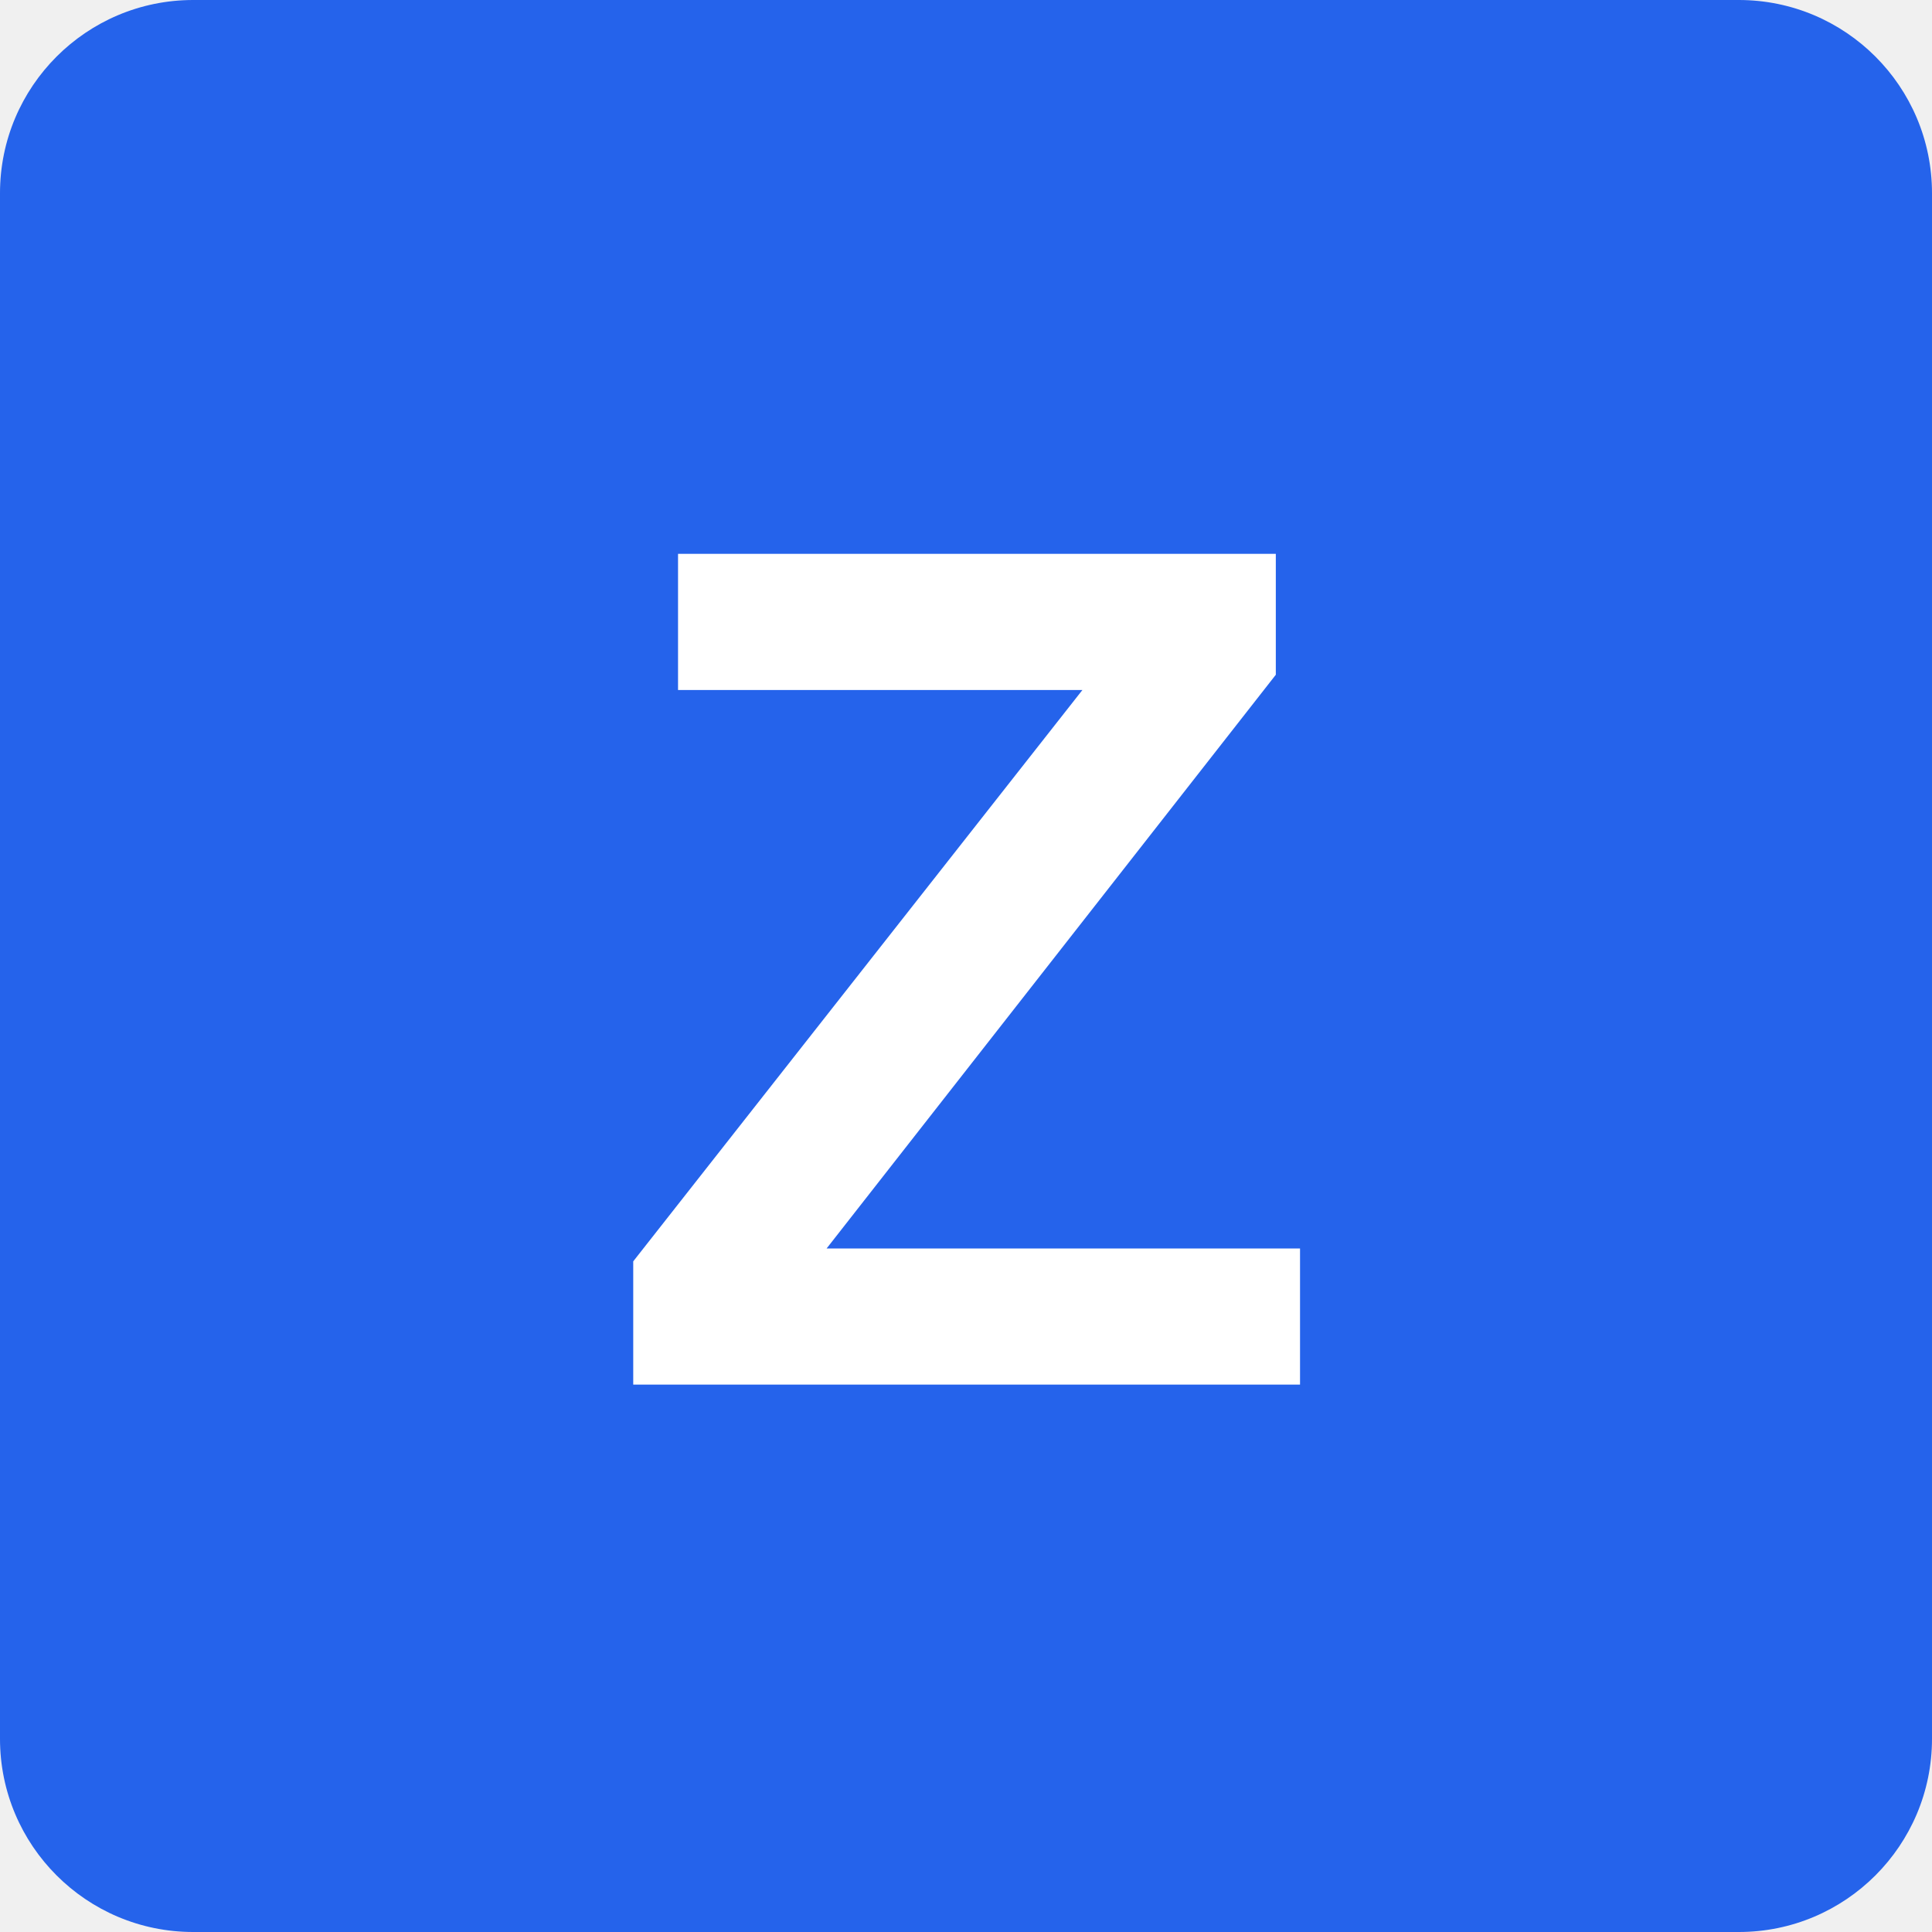
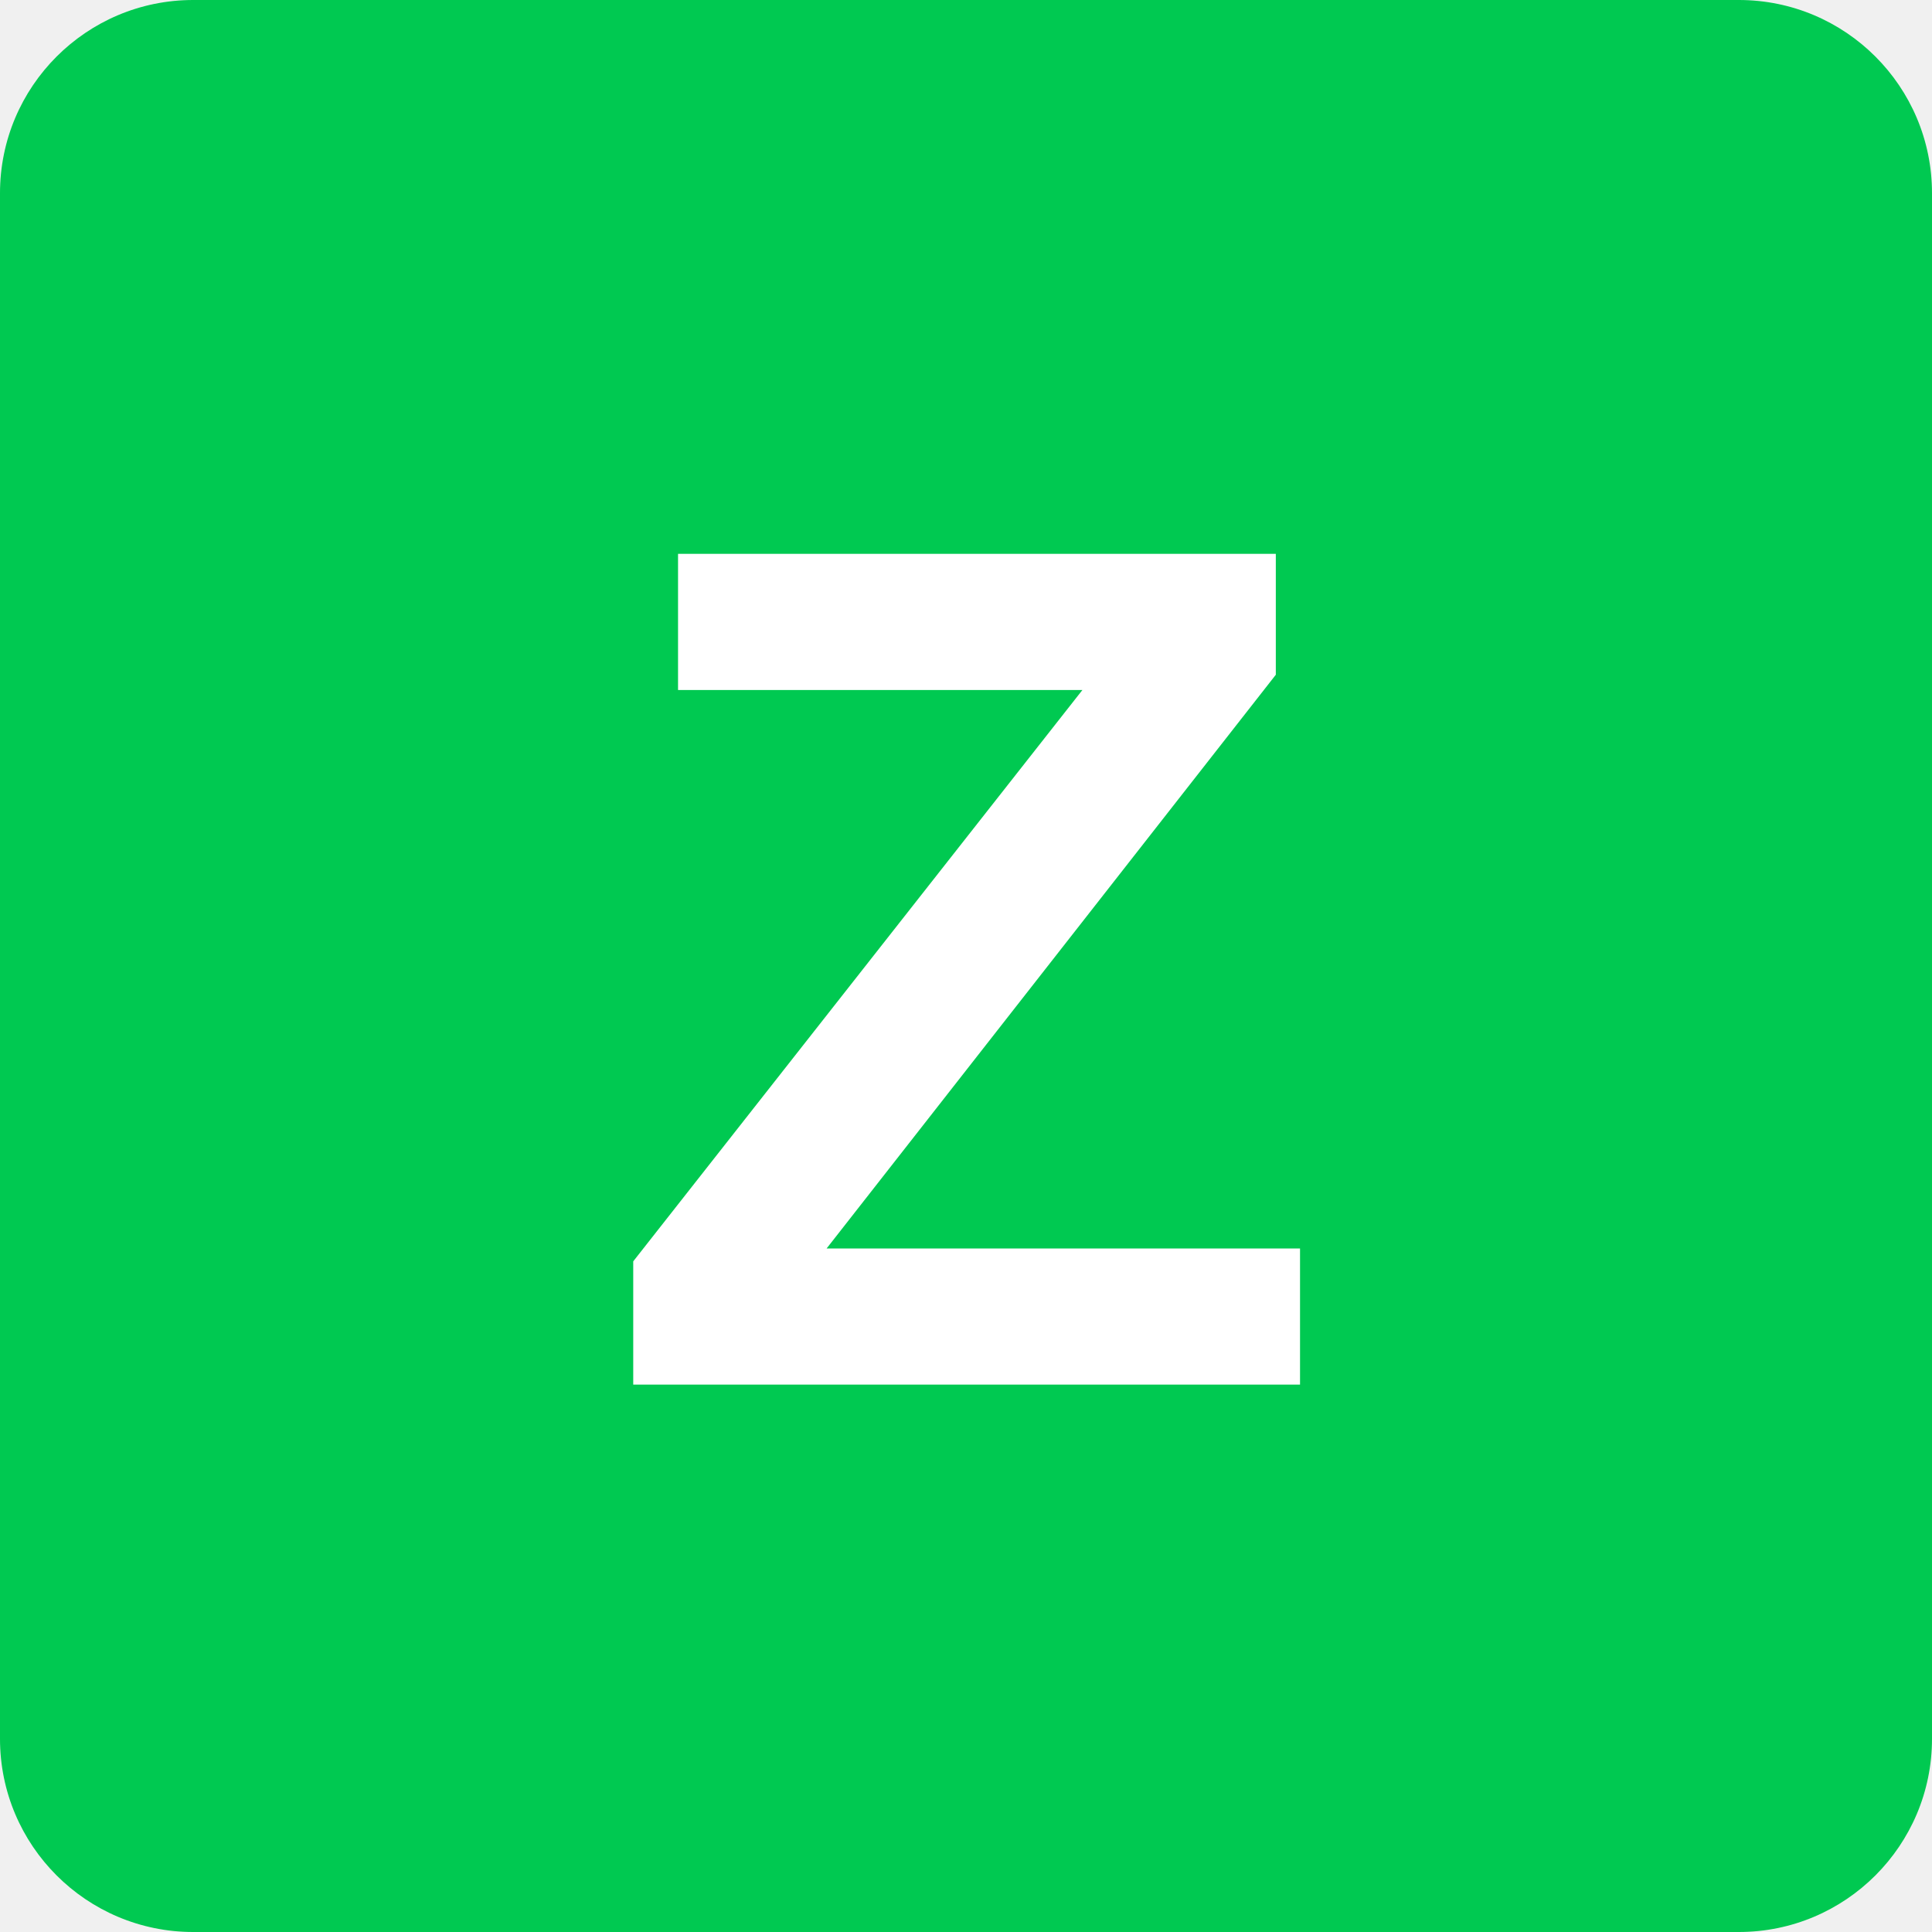
<svg xmlns="http://www.w3.org/2000/svg" width="192" height="192" viewBox="0 0 192 192">
-   <rect width="192" height="192" fill="#2563eb" rx="19.2" />
+   <rect width="192" height="192" fill="#00c951" rx="19.2" />
  <text x="50%" y="50%" text-anchor="middle" dominant-baseline="central" fill="white" font-family="Arial, sans-serif" font-size="120" font-weight="bold">
    Z
  </text>
</svg>
